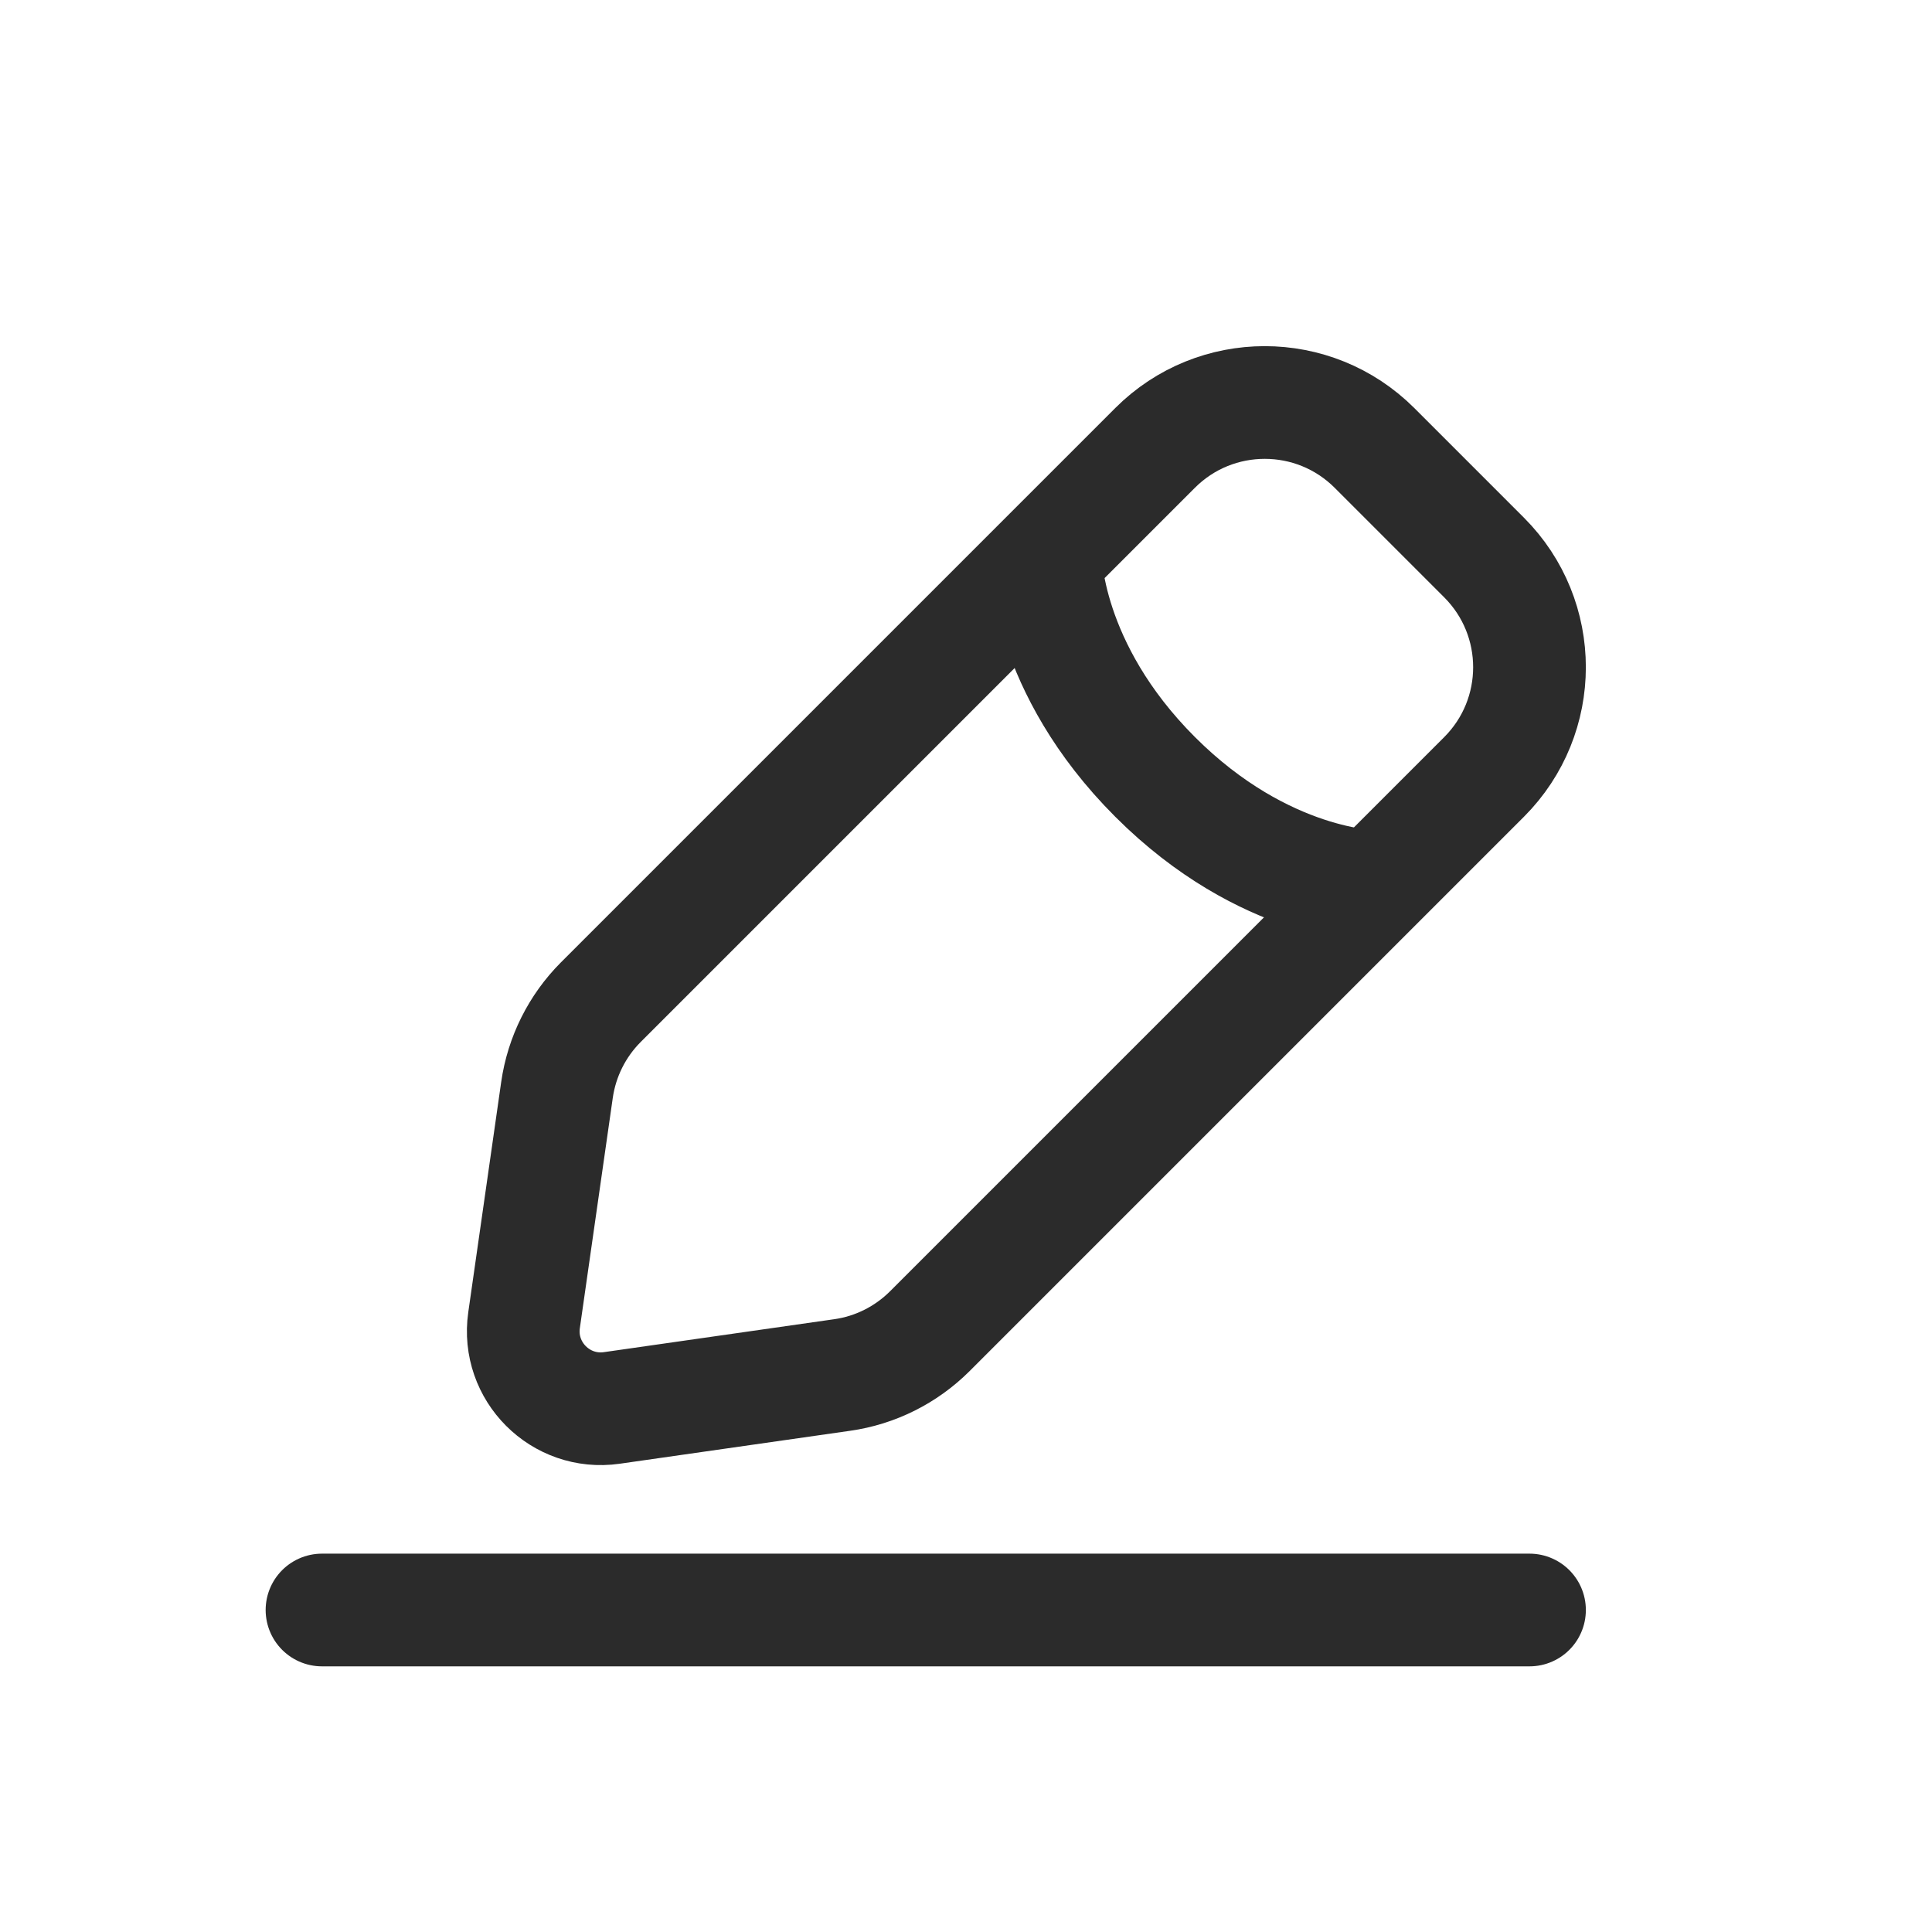
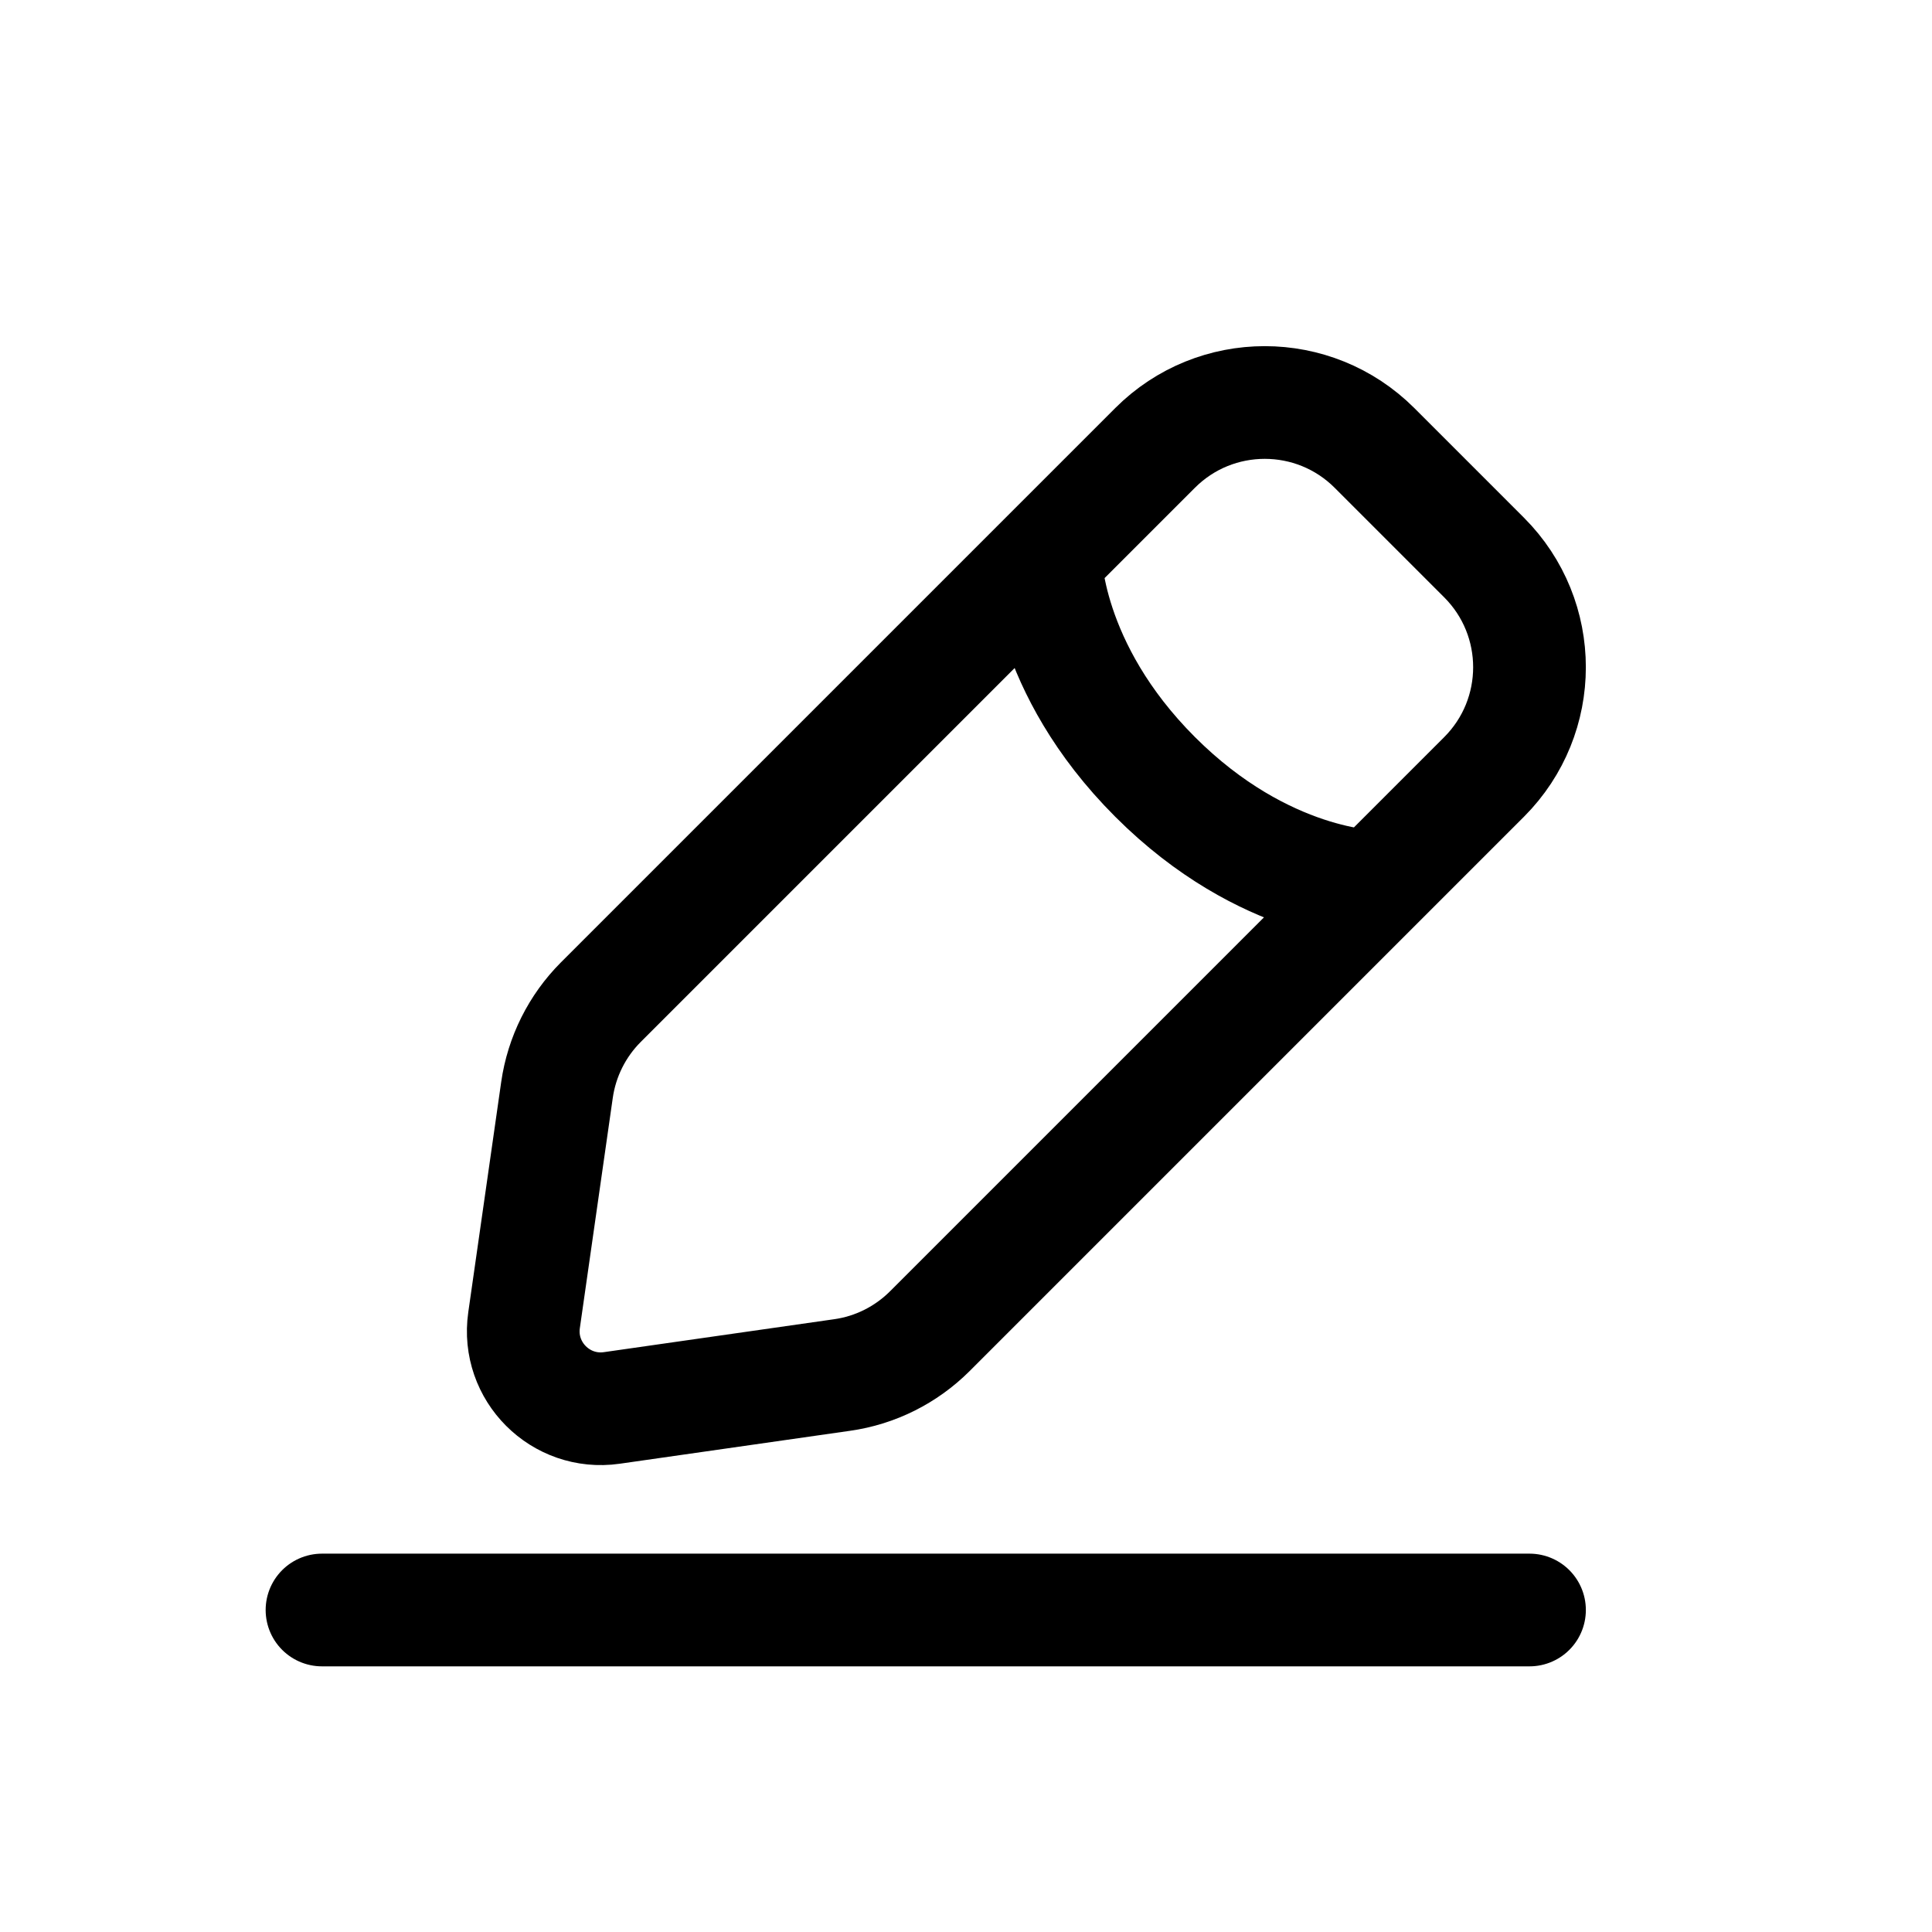
<svg xmlns="http://www.w3.org/2000/svg" width="24" height="24" viewBox="0 0 24 24" fill="none">
-   <path d="M4 20H19M12.987 6.926C12.987 6.926 12.987 8.289 14.349 9.651C15.711 11.013 17.074 11.013 17.074 11.013M7.6 17.49L10.46 17.081C10.873 17.023 11.255 16.831 11.55 16.537L18.436 9.651C19.188 8.898 19.188 7.679 18.436 6.926L17.074 5.564C16.321 4.812 15.101 4.812 14.349 5.564L7.463 12.45C7.169 12.745 6.978 13.127 6.919 13.54L6.51 16.4C6.419 17.036 6.964 17.581 7.6 17.49Z" stroke="#2B2B2B" stroke-width="1.4" stroke-linecap="round" />
+   <path d="M4 20H19M12.987 6.926C12.987 6.926 12.987 8.289 14.349 9.651C15.711 11.013 17.074 11.013 17.074 11.013M7.6 17.49L10.46 17.081C10.873 17.023 11.255 16.831 11.55 16.537L18.436 9.651C19.188 8.898 19.188 7.679 18.436 6.926L17.074 5.564C16.321 4.812 15.101 4.812 14.349 5.564L7.463 12.45C7.169 12.745 6.978 13.127 6.919 13.54L6.51 16.4C6.419 17.036 6.964 17.581 7.6 17.49Z" stroke="currentColor" stroke-width="1.4" stroke-linecap="round" />
</svg>
